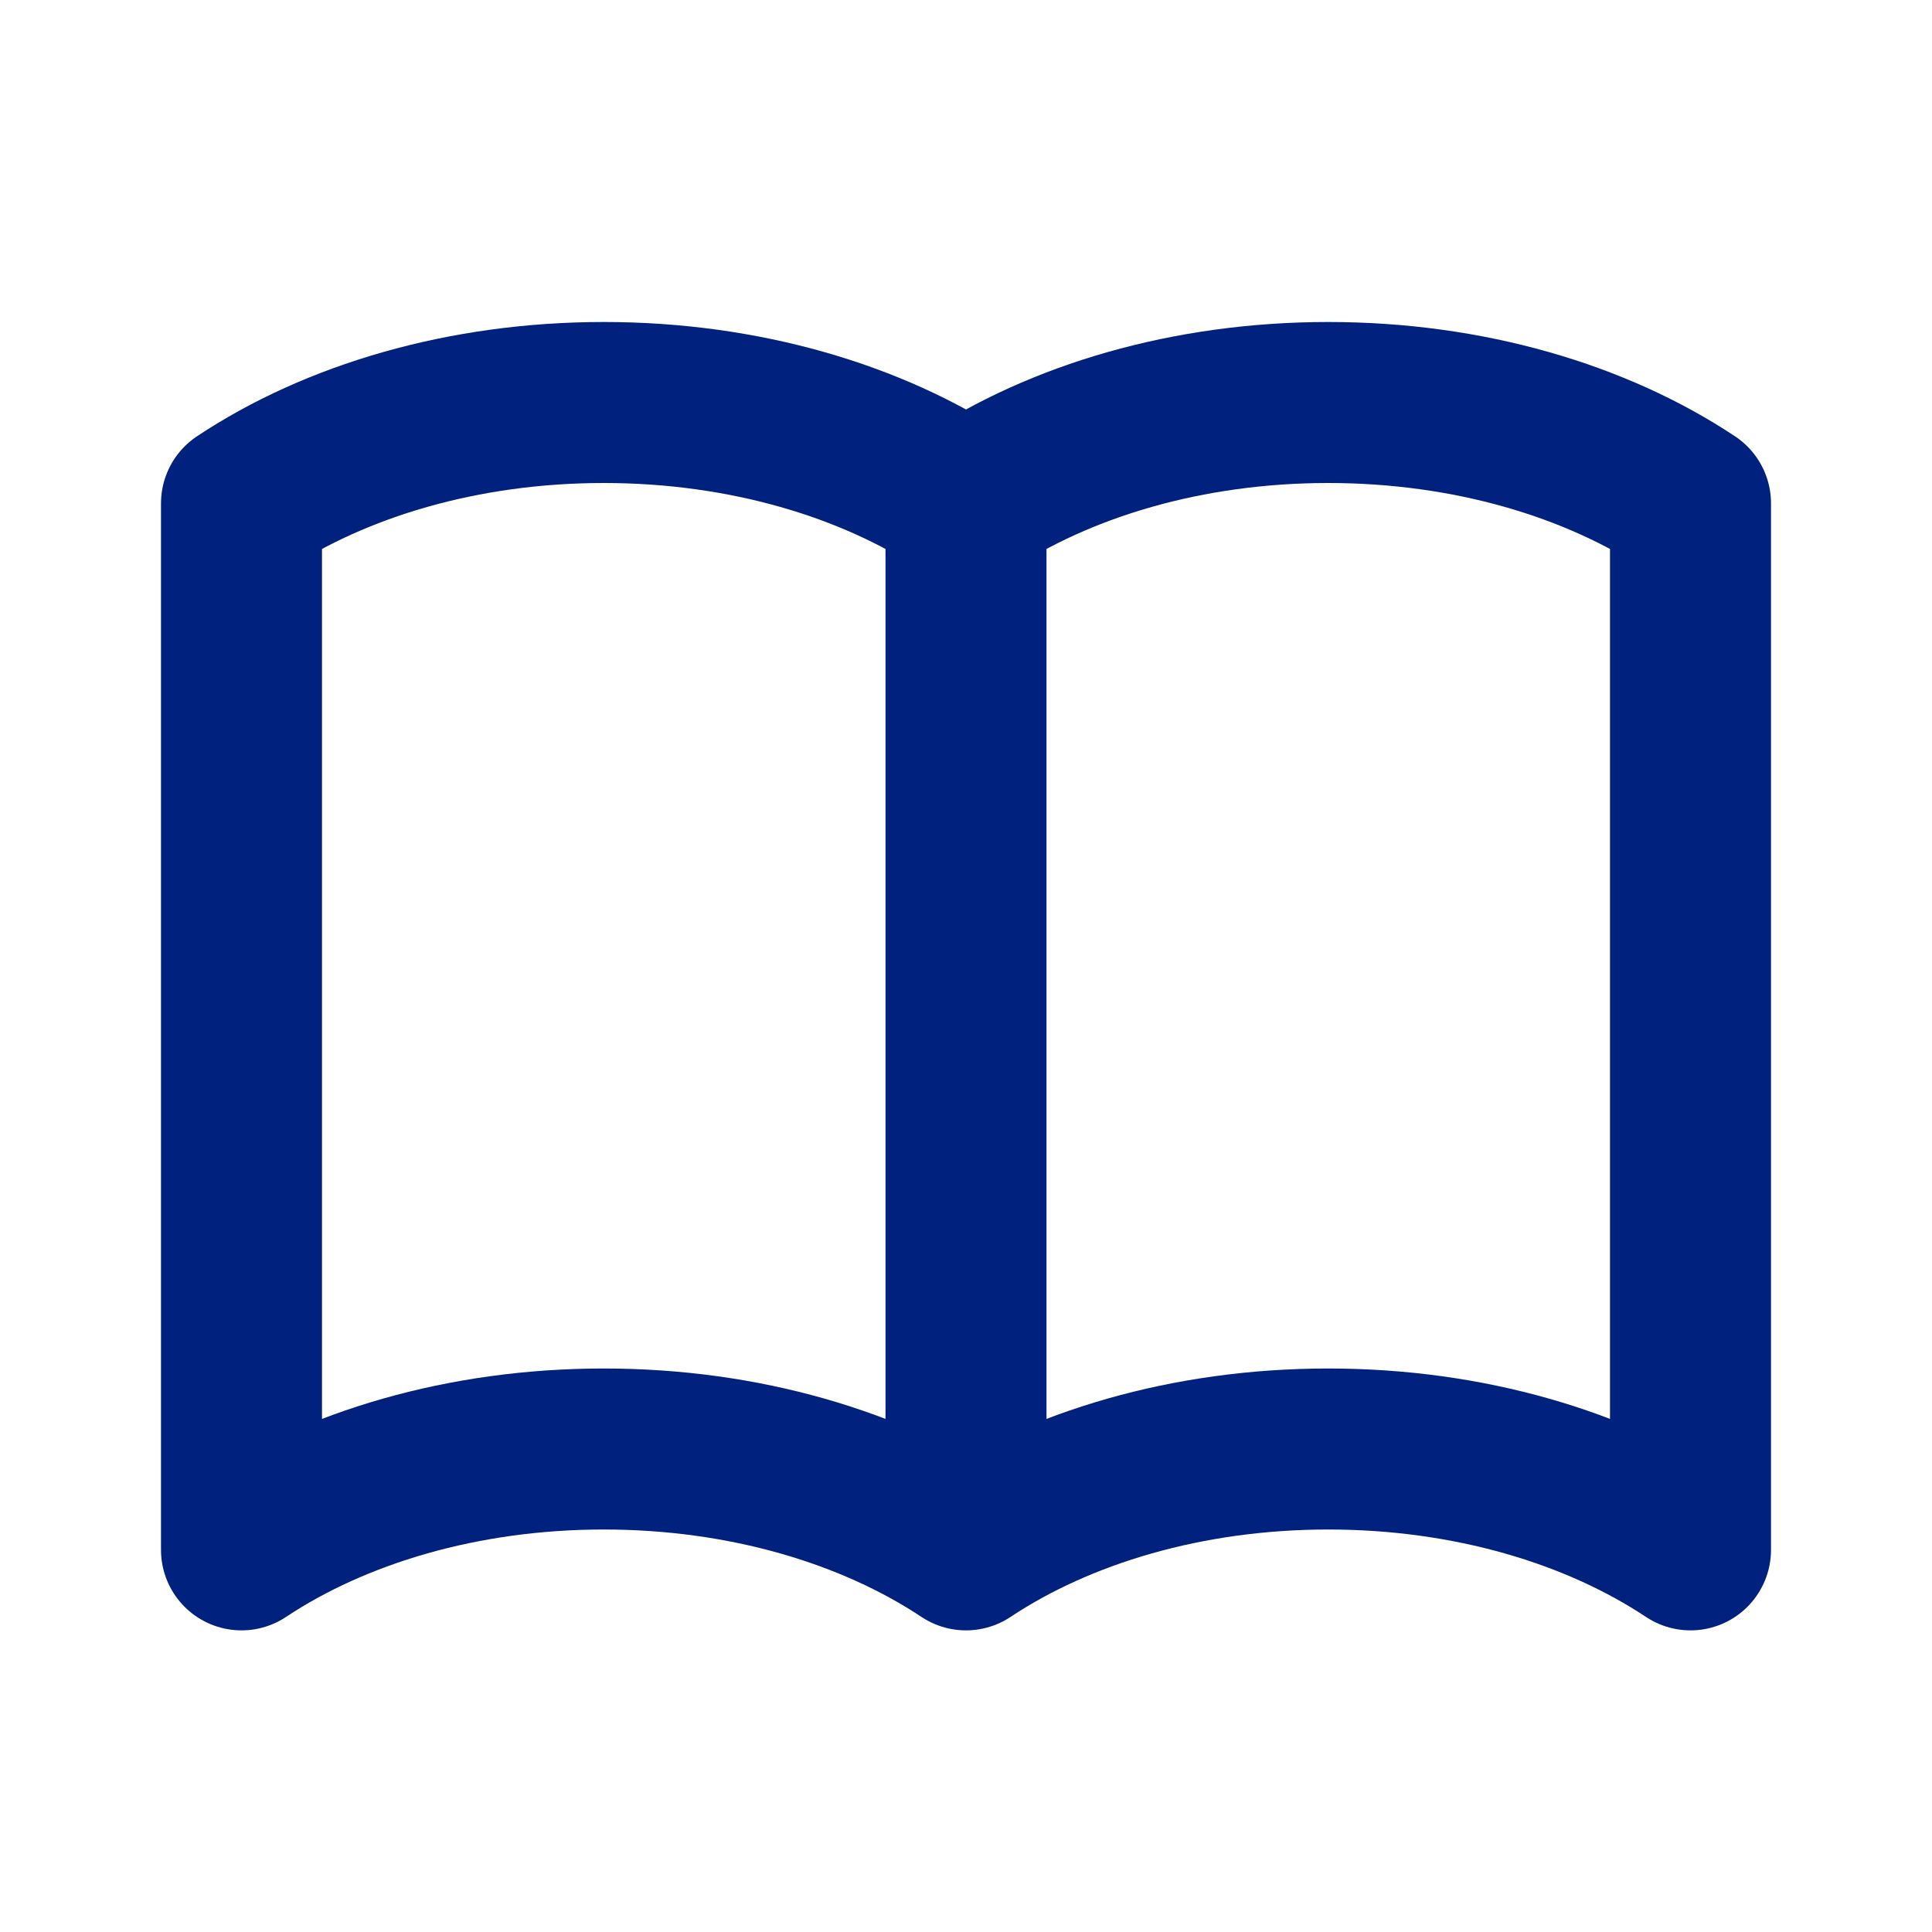
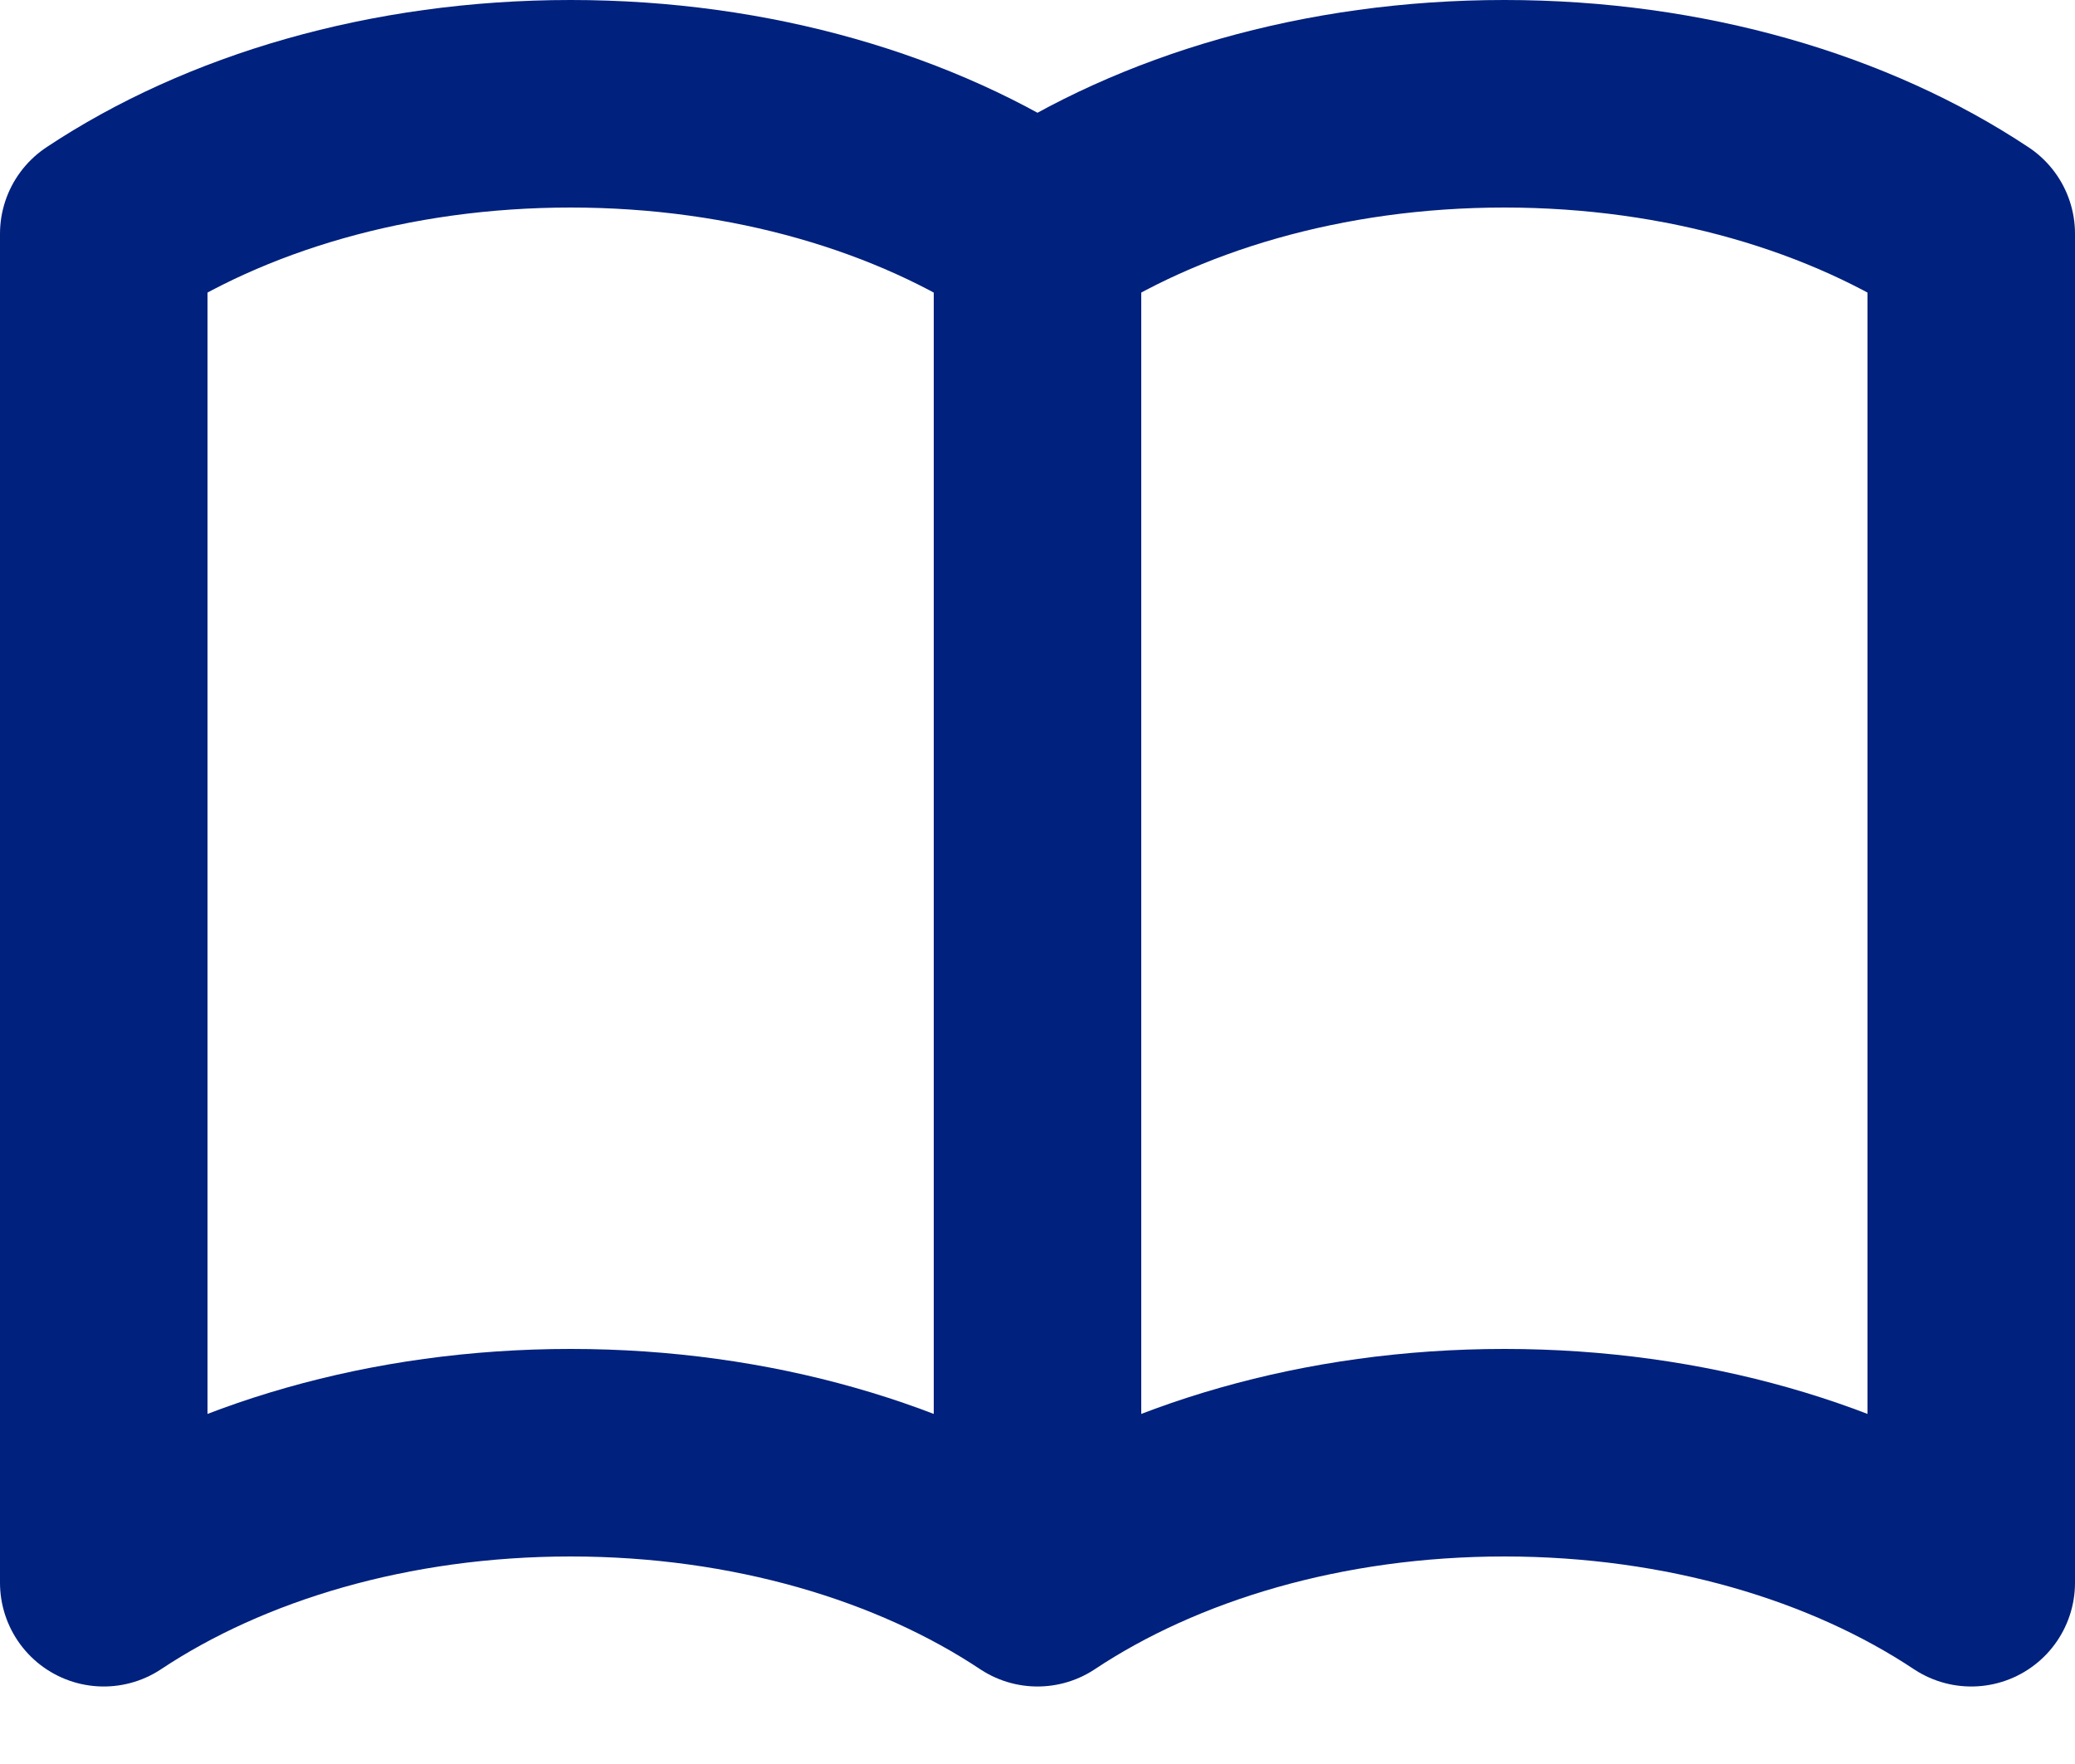
- <svg xmlns="http://www.w3.org/2000/svg" width="24" height="24" viewBox="0 0 24 24" fill="none">
-   <path d="M12 6.253V19.253M12 6.253C10.832 5.477 9.246 5 7.5 5C5.754 5 4.168 5.477 3 6.253V19.253C4.168 18.477 5.754 18 7.5 18C9.246 18 10.832 18.477 12 19.253M12 6.253C13.168 5.477 14.754 5 16.5 5C18.247 5 19.832 5.477 21 6.253V19.253C19.832 18.477 18.247 18 16.5 18C14.754 18 13.168 18.477 12 19.253" stroke="#00217D" stroke-width="2" stroke-linecap="round" stroke-linejoin="round" />
+ <svg xmlns="http://www.w3.org/2000/svg" width="20" height="17" viewBox="0 0 20 17" fill="none">
+   <path d="M10 2.253V15.253M10 2.253C8.832 1.477 7.246 1 5.5 1C3.754 1 2.168 1.477 1 2.253V15.253C2.168 14.477 3.754 14 5.5 14C7.246 14 8.832 14.477 10 15.253M10 2.253C11.168 1.477 12.754 1 14.5 1C16.247 1 17.832 1.477 19 2.253V15.253C17.832 14.477 16.247 14 14.5 14C12.754 14 11.168 14.477 10 15.253" stroke="#00217D" stroke-width="2" stroke-linecap="round" stroke-linejoin="round" />
</svg>
